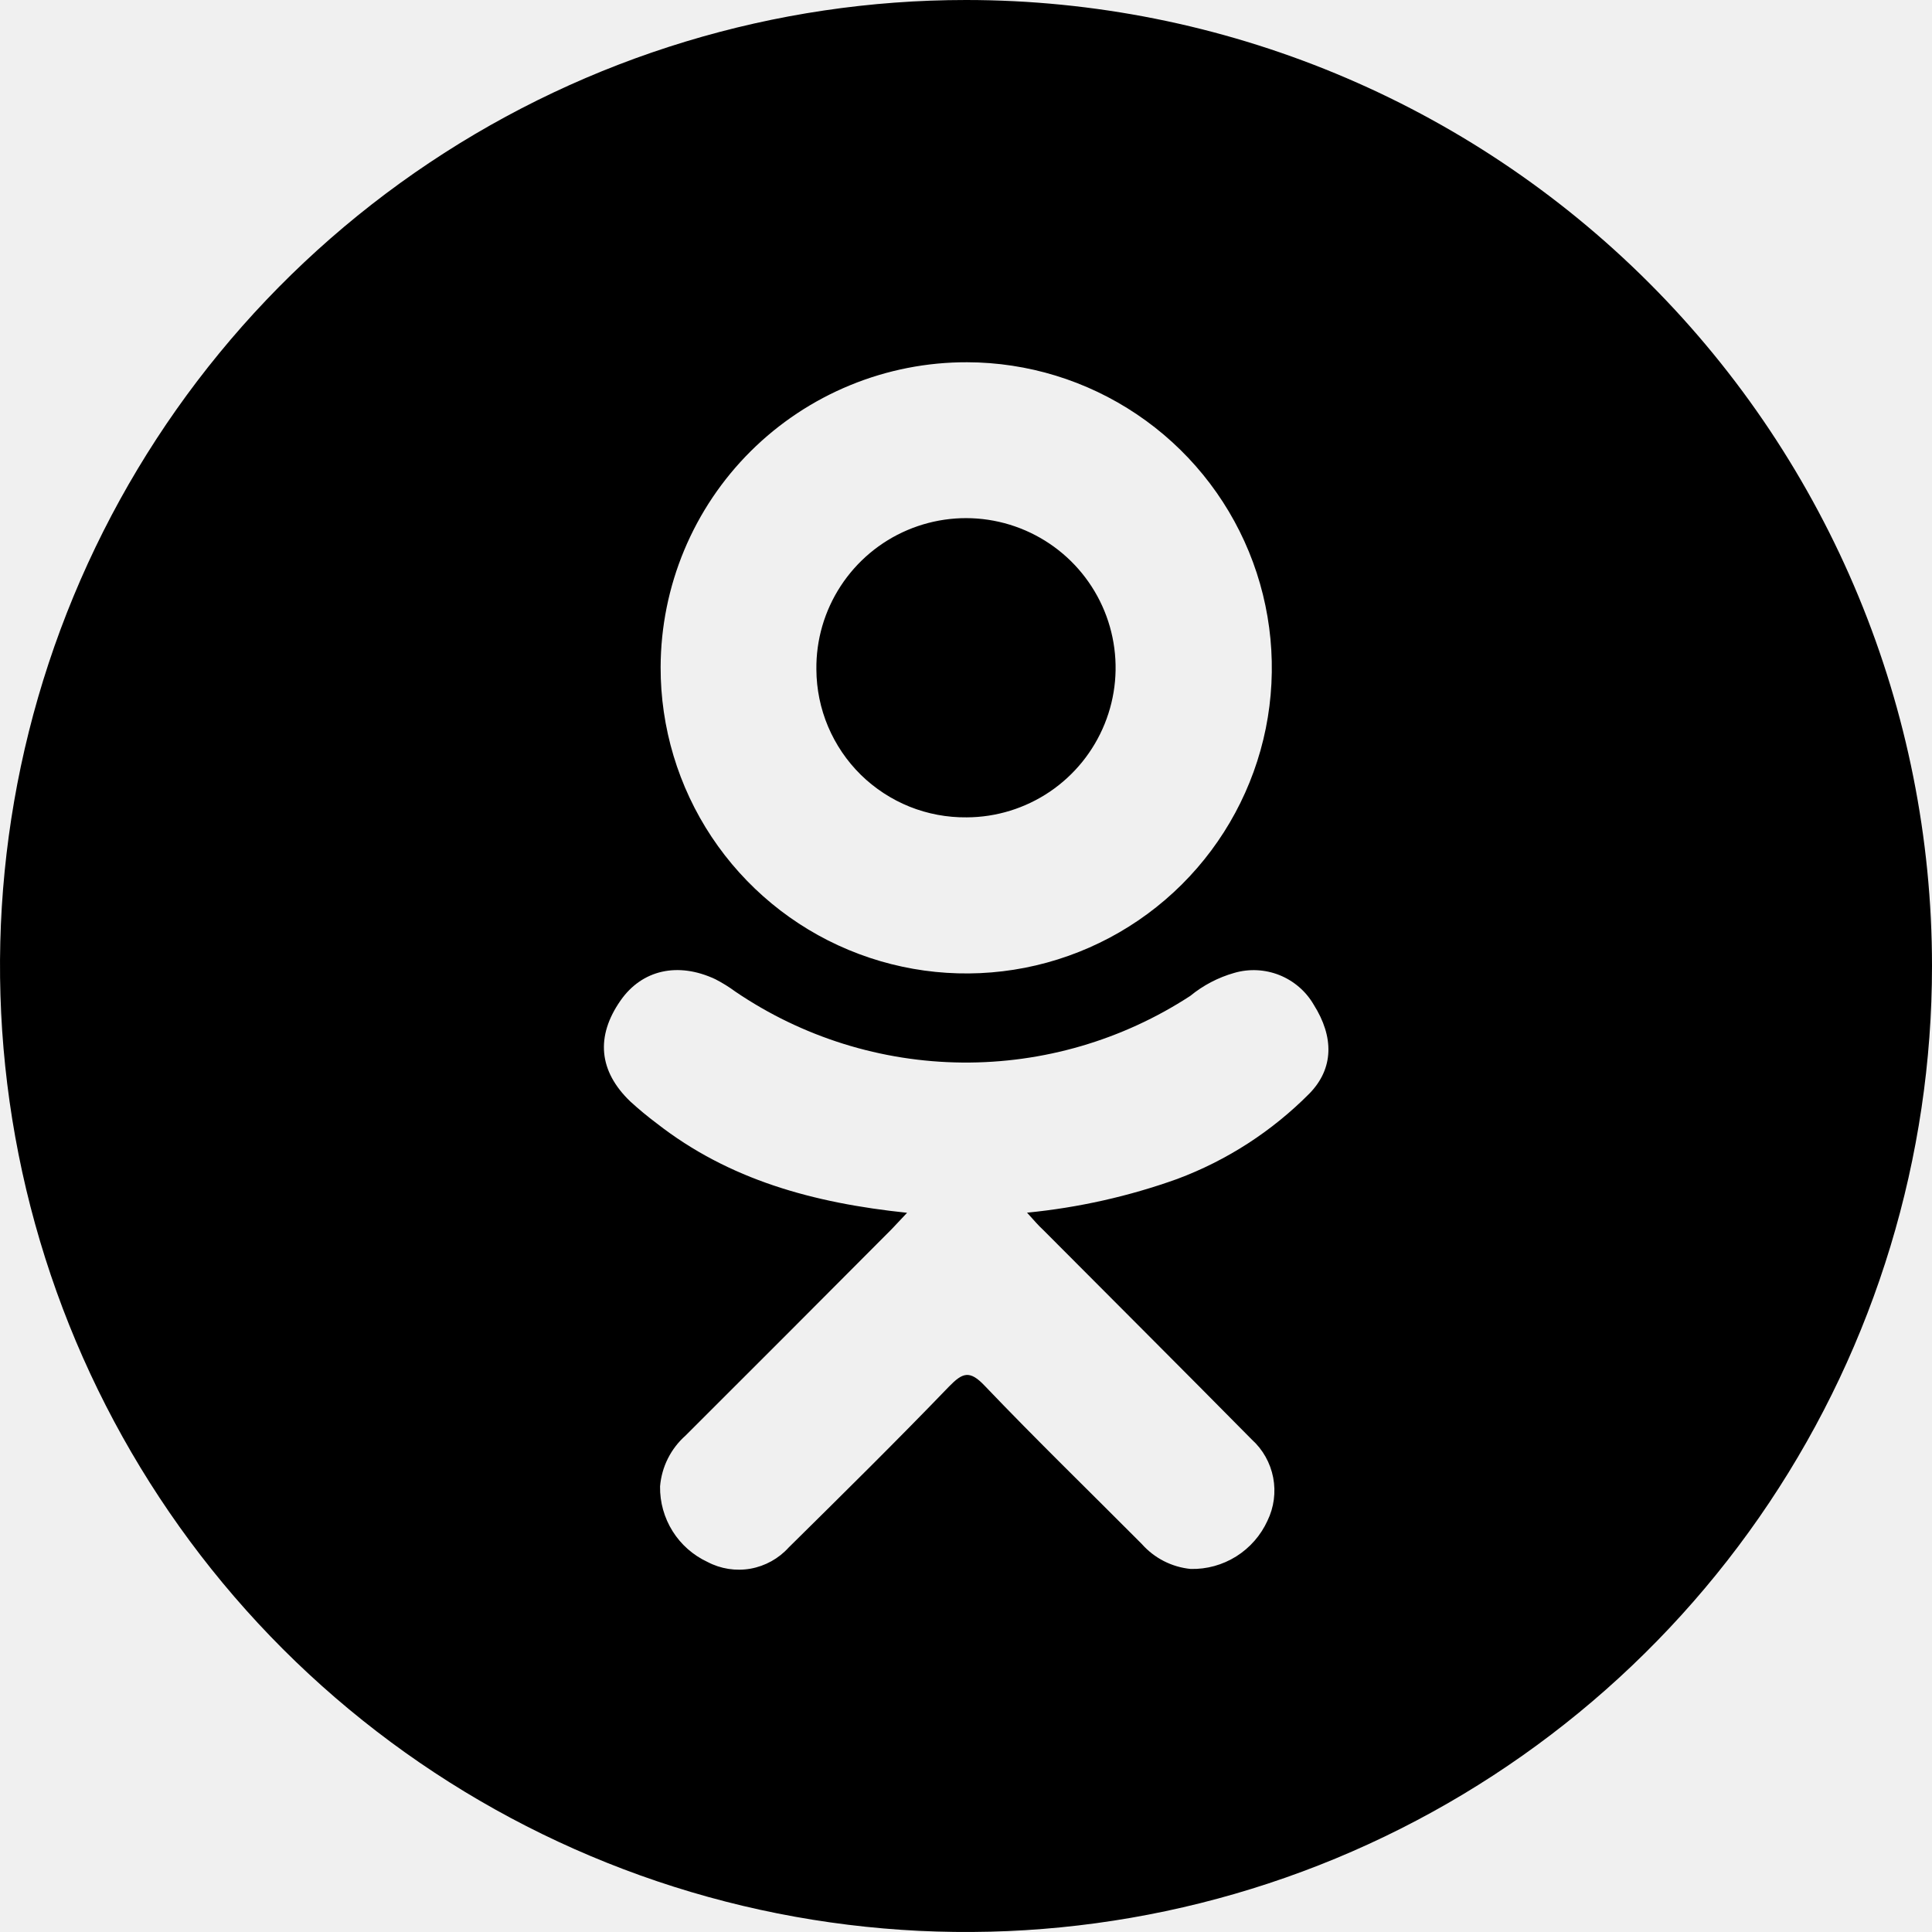
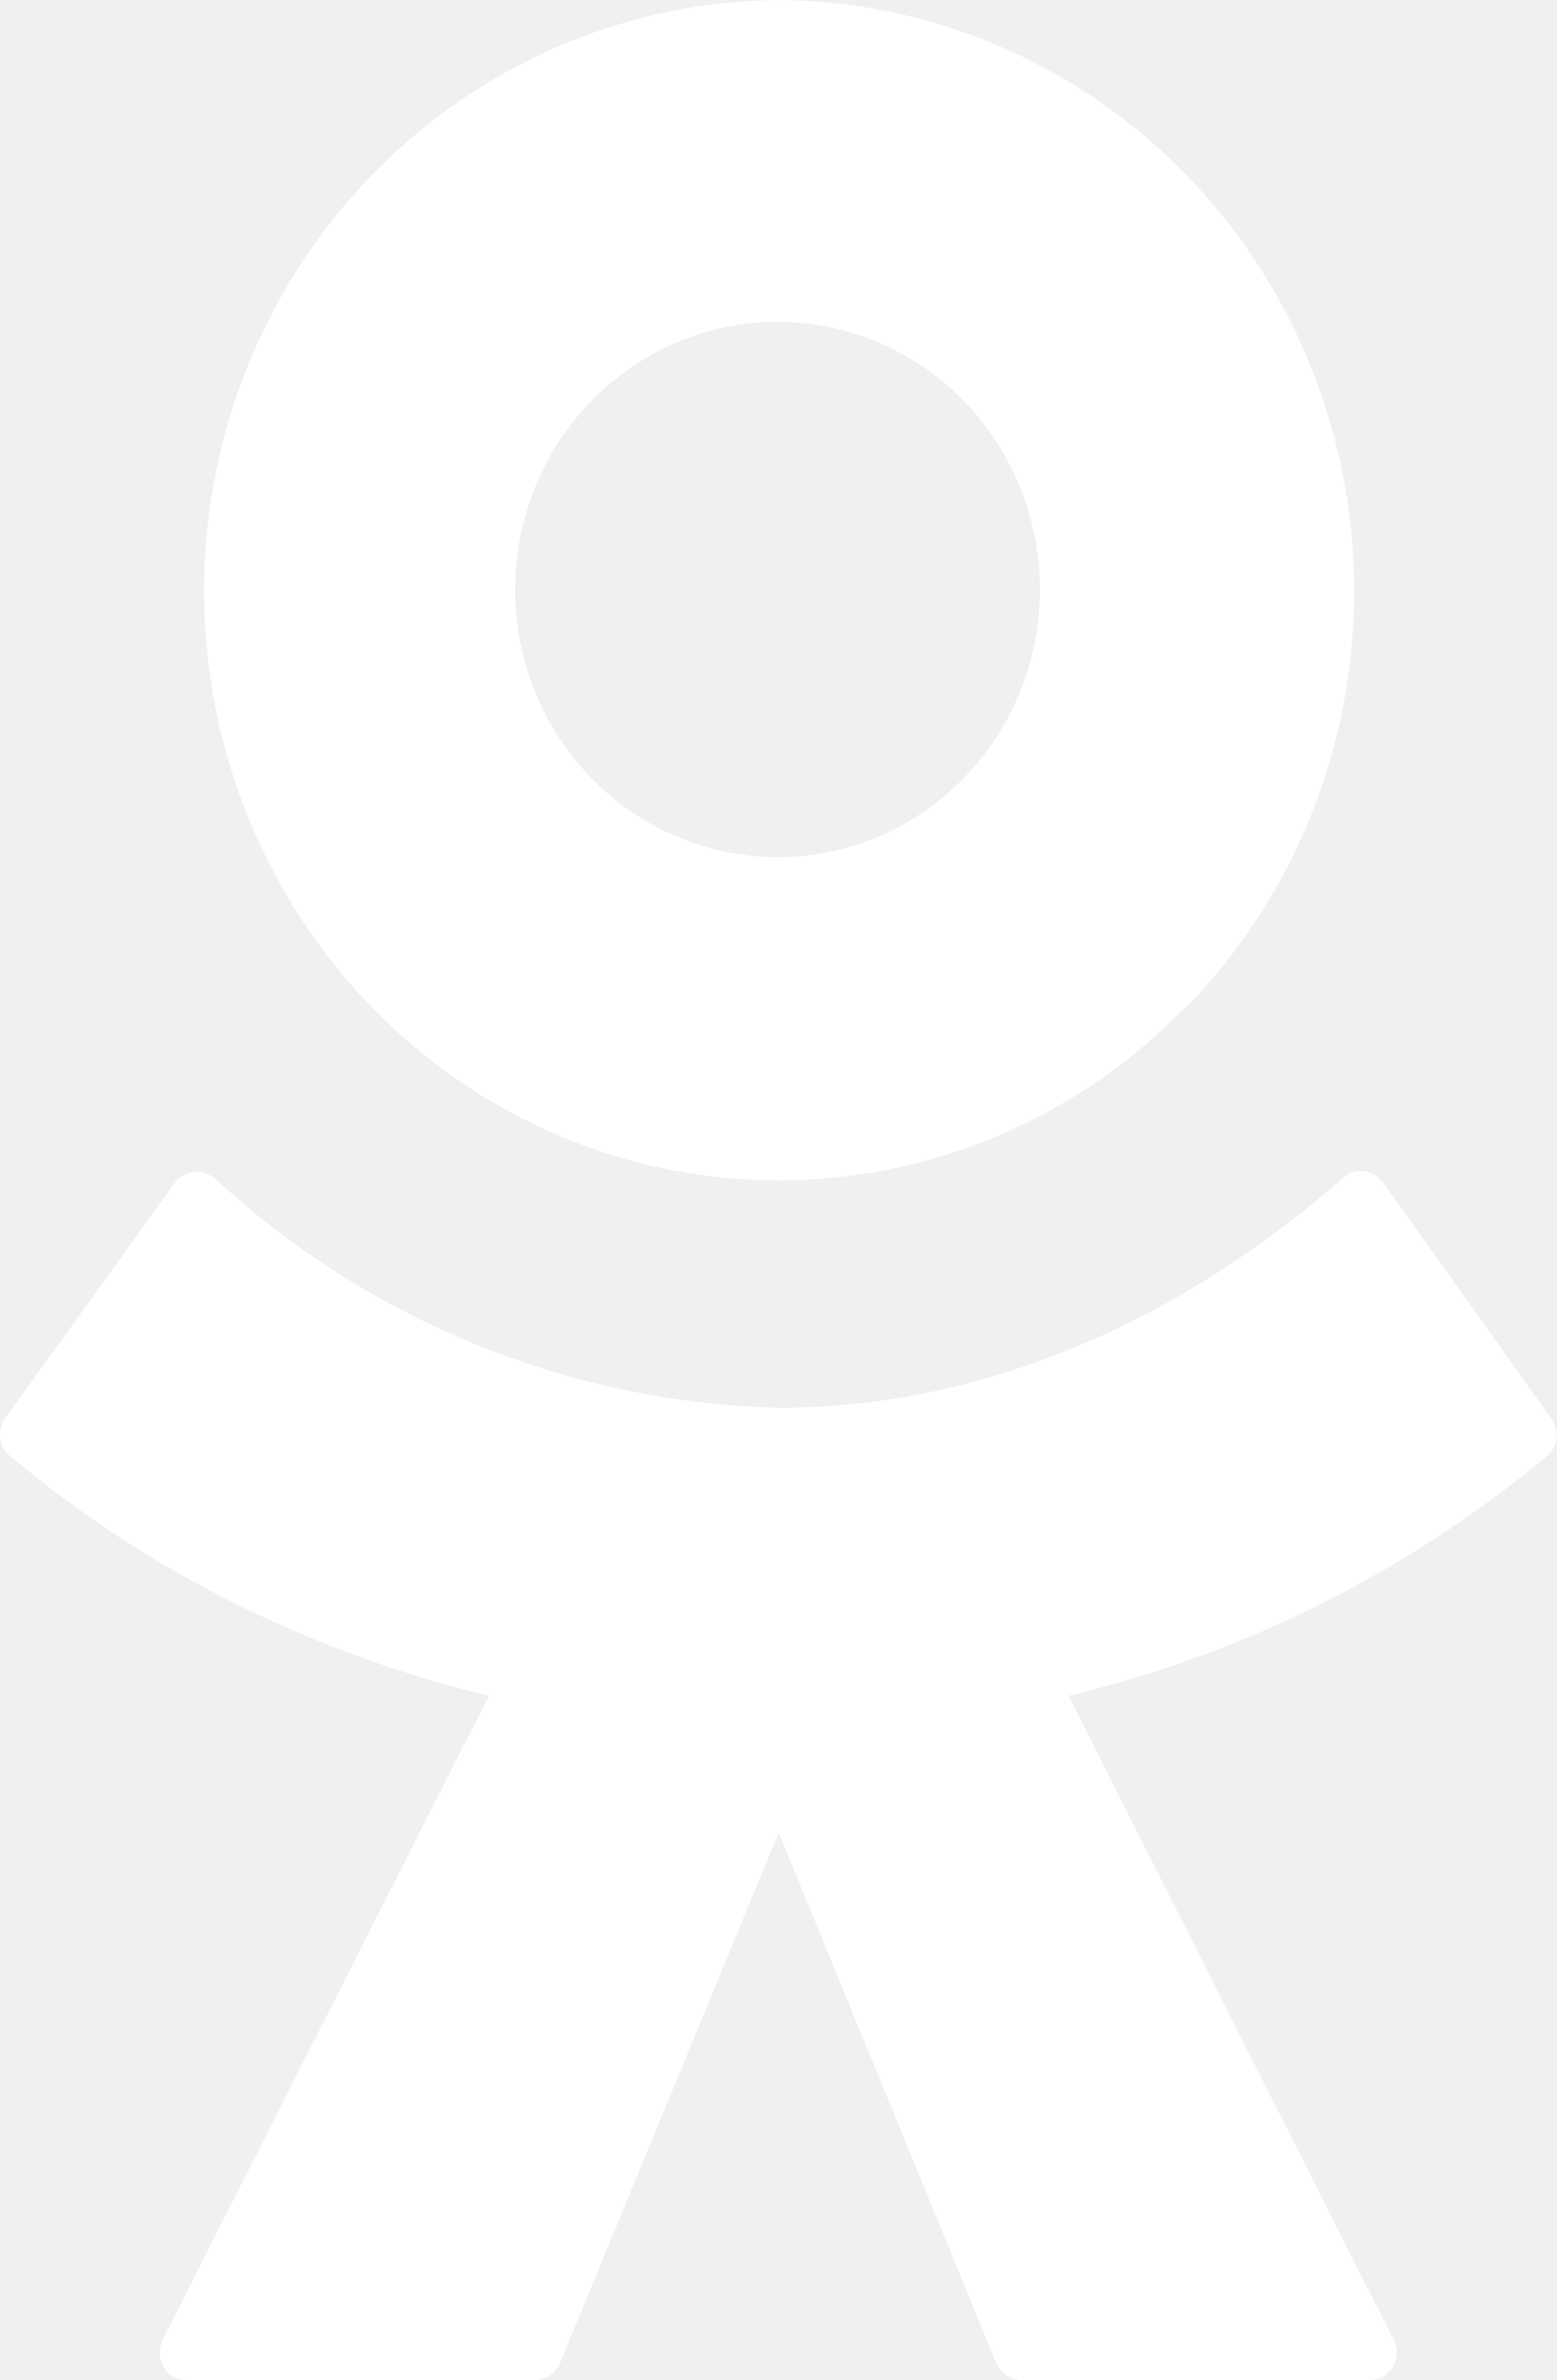
- <svg xmlns="http://www.w3.org/2000/svg" width="34" height="34" viewBox="0 0 34 34" fill="none">
-   <g clip-path="url(#clip0_987_14589)">
-     <path d="M17 0C13.638 0 10.351 0.997 7.555 2.865C4.76 4.733 2.581 7.388 1.294 10.494C0.007 13.601 -0.329 17.019 0.327 20.317C0.983 23.614 2.602 26.643 4.979 29.021C7.357 31.398 10.386 33.017 13.684 33.673C16.981 34.329 20.399 33.993 23.506 32.706C26.612 31.419 29.267 29.24 31.135 26.445C33.003 23.649 34 20.362 34 17C34 12.491 32.209 8.167 29.021 4.979C25.833 1.791 21.509 0 17 0ZM17.021 6.375C18.085 6.378 19.123 6.697 20.006 7.291C20.888 7.884 21.575 8.726 21.979 9.71C22.383 10.694 22.486 11.775 22.276 12.818C22.065 13.861 21.55 14.817 20.796 15.567C20.042 16.317 19.082 16.826 18.038 17.031C16.995 17.235 15.914 17.126 14.932 16.716C13.951 16.307 13.113 15.615 12.524 14.729C11.936 13.844 11.623 12.803 11.626 11.74C11.628 11.033 11.769 10.334 12.041 9.682C12.313 9.03 12.711 8.438 13.212 7.94C13.713 7.442 14.308 7.047 14.961 6.779C15.615 6.51 16.315 6.373 17.021 6.375ZM23.045 19.243C22.387 19.907 21.593 20.421 20.717 20.748C19.864 21.054 18.976 21.253 18.074 21.341C18.209 21.488 18.267 21.561 18.36 21.646C19.583 22.875 20.811 24.099 22.03 25.334C22.225 25.51 22.356 25.745 22.406 26.003C22.455 26.261 22.42 26.527 22.305 26.763C22.187 27.021 21.996 27.239 21.756 27.39C21.515 27.541 21.236 27.618 20.953 27.611C20.621 27.578 20.314 27.421 20.093 27.171C19.169 26.242 18.229 25.33 17.325 24.383C17.062 24.107 16.938 24.159 16.703 24.399C15.773 25.365 14.829 26.296 13.88 27.233C13.704 27.428 13.468 27.559 13.209 27.606C12.95 27.652 12.683 27.61 12.451 27.488C12.198 27.37 11.985 27.183 11.837 26.947C11.689 26.711 11.612 26.437 11.616 26.159C11.644 25.814 11.805 25.494 12.064 25.264C13.276 24.055 14.485 22.844 15.69 21.633C15.771 21.551 15.845 21.466 15.963 21.343C14.315 21.171 12.829 20.763 11.558 19.77C11.396 19.649 11.241 19.52 11.092 19.384C10.536 18.851 10.48 18.238 10.921 17.607C11.297 17.068 11.929 16.923 12.588 17.232C12.712 17.296 12.831 17.369 12.943 17.452C14.121 18.252 15.51 18.686 16.934 18.699C18.358 18.712 19.754 18.304 20.947 17.526C21.174 17.34 21.437 17.202 21.719 17.122C21.982 17.045 22.262 17.059 22.516 17.16C22.77 17.262 22.983 17.445 23.12 17.682C23.477 18.248 23.474 18.802 23.045 19.243ZM17.014 14.384C17.535 14.382 18.044 14.224 18.476 13.932C18.908 13.639 19.243 13.225 19.439 12.742C19.636 12.258 19.684 11.728 19.578 11.217C19.472 10.706 19.217 10.239 18.845 9.873C18.473 9.508 18.001 9.261 17.488 9.164C16.976 9.067 16.446 9.125 15.966 9.33C15.487 9.534 15.079 9.877 14.794 10.314C14.509 10.751 14.36 11.262 14.367 11.784C14.369 12.129 14.439 12.47 14.573 12.787C14.708 13.105 14.903 13.393 15.149 13.635C15.395 13.876 15.687 14.067 16.007 14.196C16.326 14.324 16.669 14.388 17.014 14.384Z" fill="black" />
-   </g>
-   <defs>
-     <clipPath id="clip0_987_14589">
-       <rect width="34" height="34" fill="white" />
-     </clipPath>
-   </defs>
+ <svg xmlns="http://www.w3.org/2000/svg" width="17" height="26" viewBox="0 0 17 26" fill="none">
+   <path fill-rule="evenodd" clip-rule="evenodd" d="M12.945 11.003C12.364 11.602 11.673 12.078 10.91 12.403C10.148 12.728 9.33 12.895 8.504 12.895C7.677 12.895 6.859 12.728 6.097 12.403C5.334 12.078 4.642 11.602 4.061 11.003C3.186 10.101 2.59 8.955 2.349 7.709C2.108 6.463 2.232 5.172 2.706 3.998C3.18 2.824 3.983 1.818 5.014 1.107C6.045 0.396 7.259 0.011 8.504 0C9.75 0.009 10.967 0.393 12.001 1.105C13.034 1.816 13.839 2.824 14.313 4C14.788 5.177 14.911 6.47 14.668 7.718C14.425 8.966 13.825 10.113 12.945 11.015V11.003ZM8.492 3.516C7.732 3.516 7.003 3.824 6.465 4.373C5.928 4.921 5.626 5.665 5.626 6.44C5.626 7.216 5.928 7.959 6.465 8.508C7.003 9.056 7.732 9.364 8.492 9.364C9.252 9.364 9.981 9.056 10.518 8.508C11.056 7.959 11.357 7.216 11.357 6.44C11.357 5.665 11.056 4.921 10.518 4.373C9.981 3.824 9.252 3.516 8.492 3.516ZM15.102 12.916L16.942 15.499C17.036 15.631 17.012 15.81 16.895 15.906C15.371 17.174 13.583 18.07 11.668 18.525L15.219 25.558C15.244 25.603 15.256 25.654 15.255 25.706C15.254 25.758 15.24 25.809 15.214 25.854C15.188 25.898 15.151 25.936 15.107 25.961C15.062 25.987 15.012 26 14.961 26H11.152C11.035 26 10.93 25.928 10.883 25.821L8.504 20.02L6.113 25.821C6.09 25.874 6.052 25.92 6.004 25.951C5.956 25.983 5.9 26 5.843 26H2.034C1.811 26 1.682 25.761 1.776 25.558L5.339 18.525C3.464 18.071 1.659 17.21 0.112 15.906C0.053 15.859 0.014 15.79 0.003 15.715C-0.008 15.639 0.01 15.562 0.053 15.499L1.905 12.928C1.929 12.895 1.96 12.867 1.995 12.845C2.03 12.824 2.069 12.81 2.109 12.805C2.15 12.799 2.191 12.802 2.23 12.813C2.27 12.824 2.307 12.843 2.339 12.868C4.033 14.432 6.22 15.323 8.504 15.38C10.789 15.38 12.922 14.399 14.668 12.868C14.786 12.749 14.997 12.773 15.102 12.916Z" fill="white" />
</svg>
